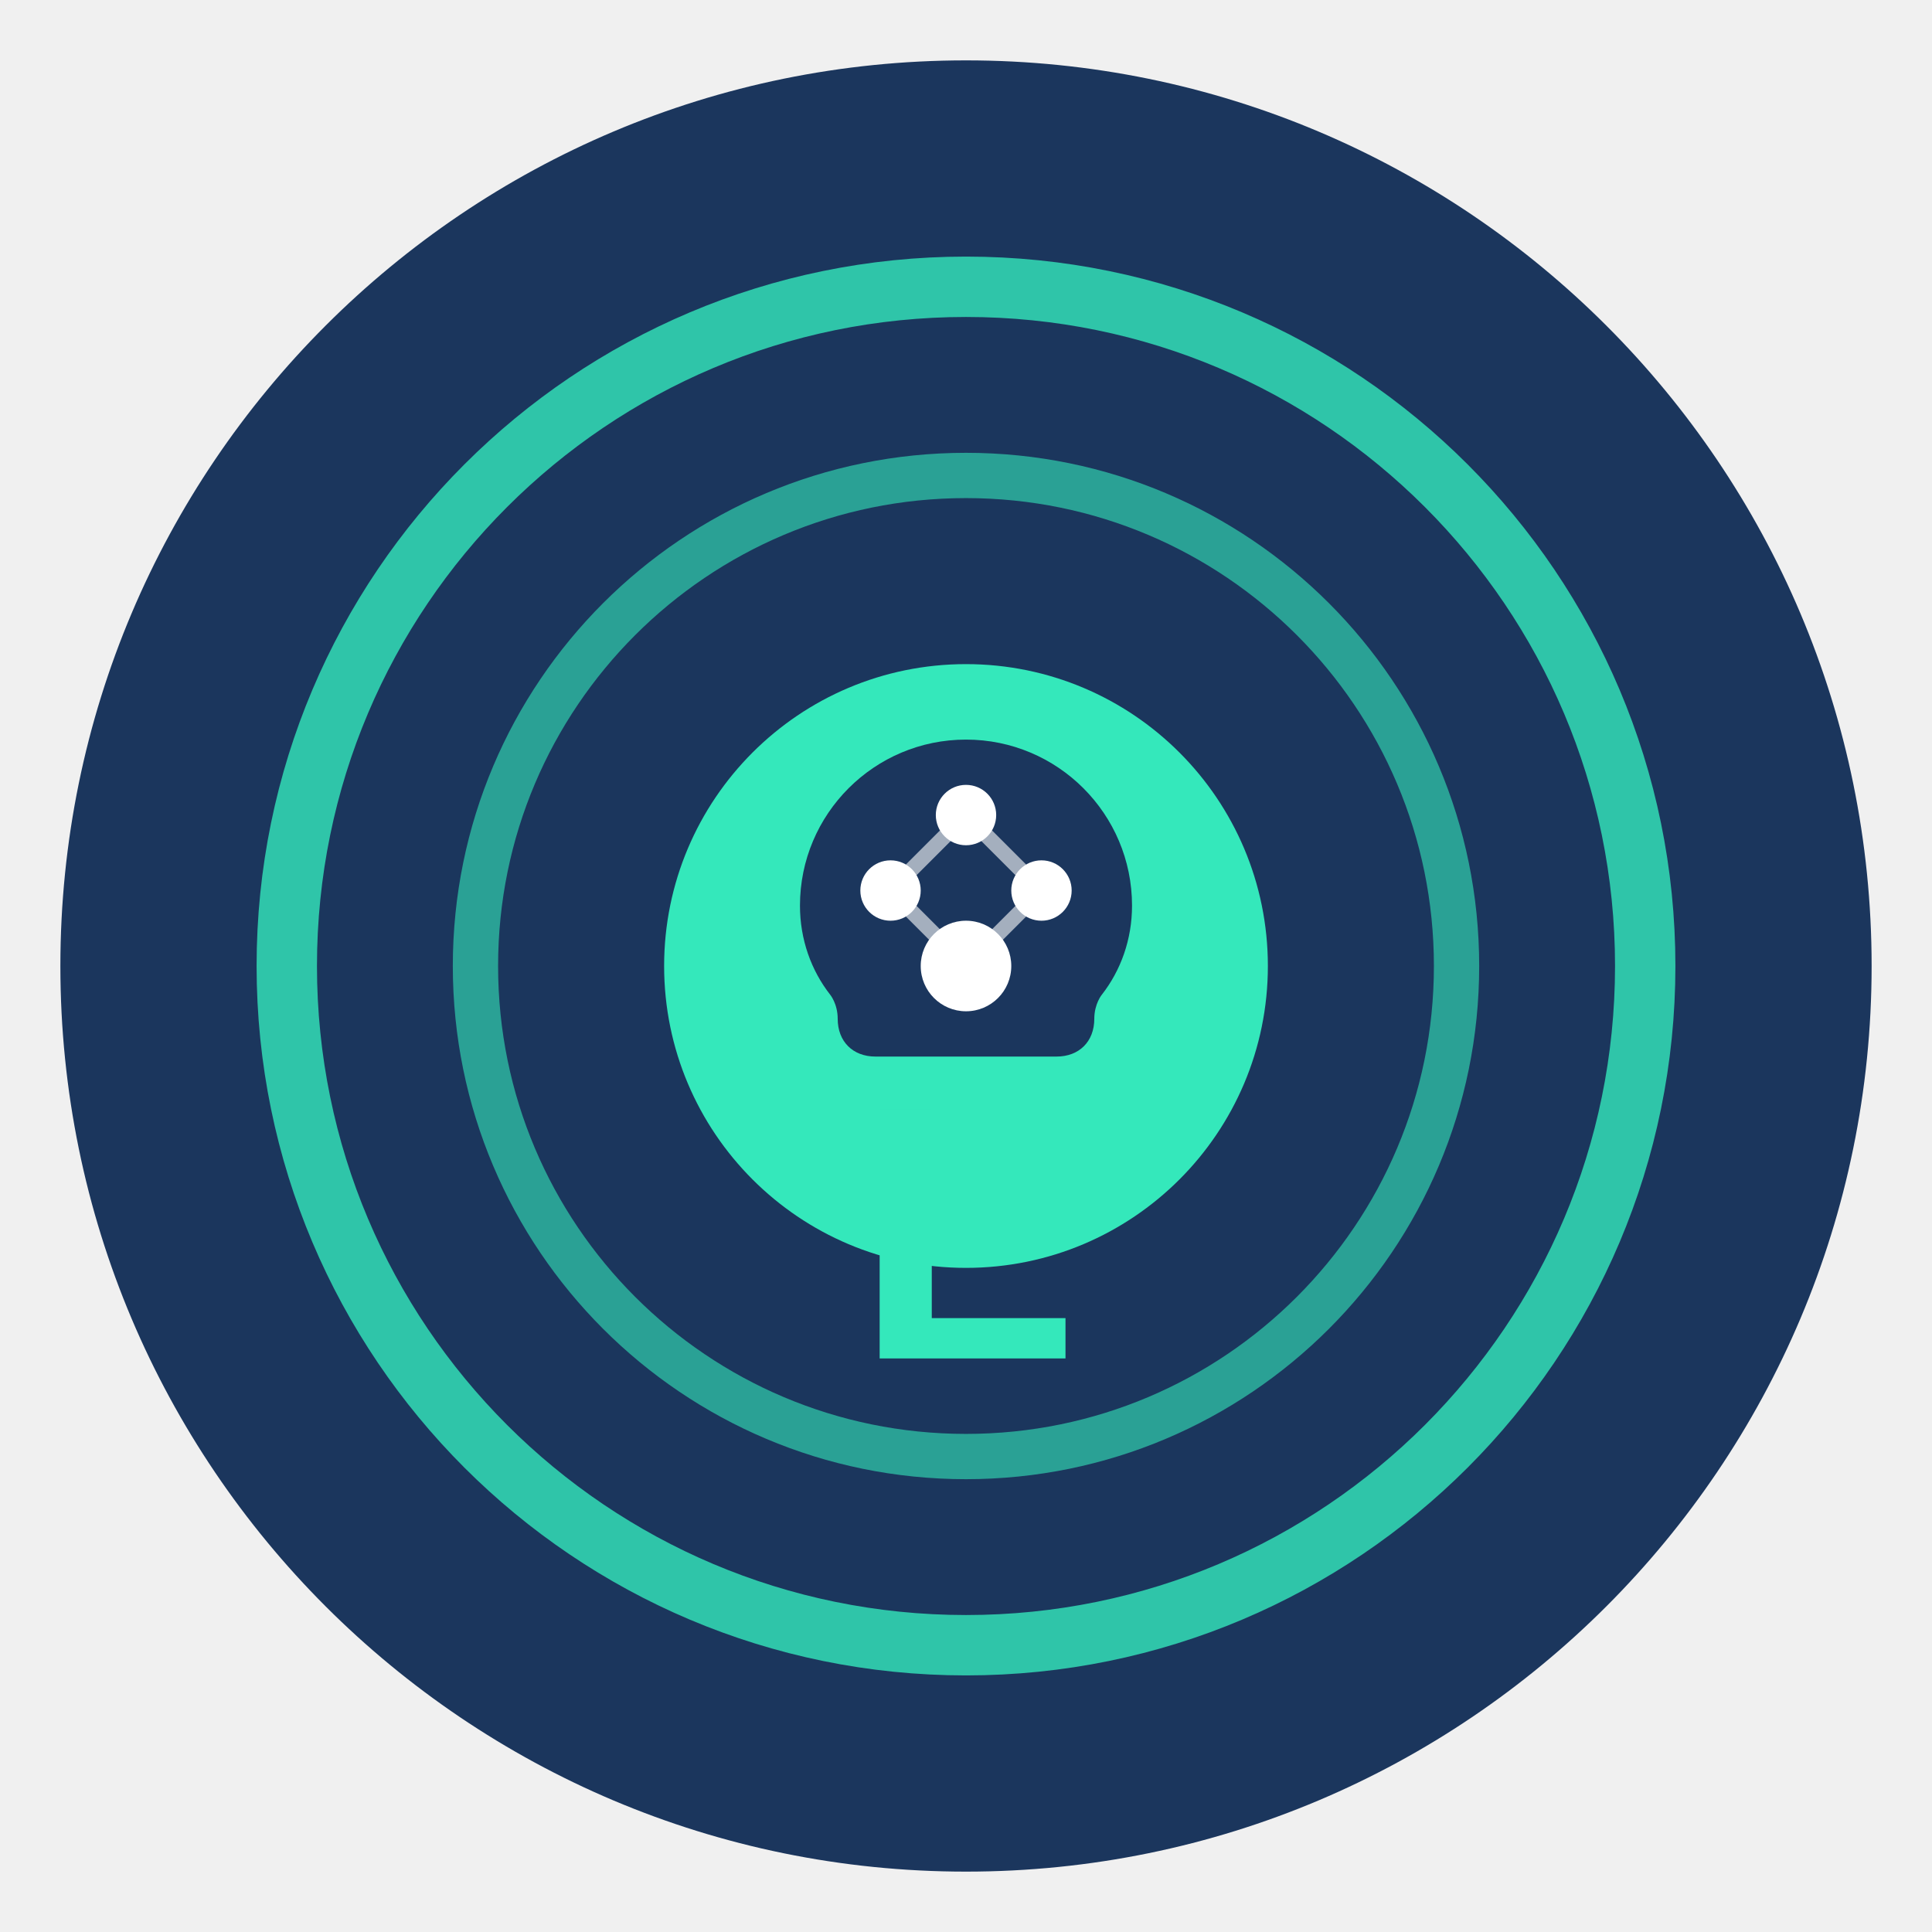
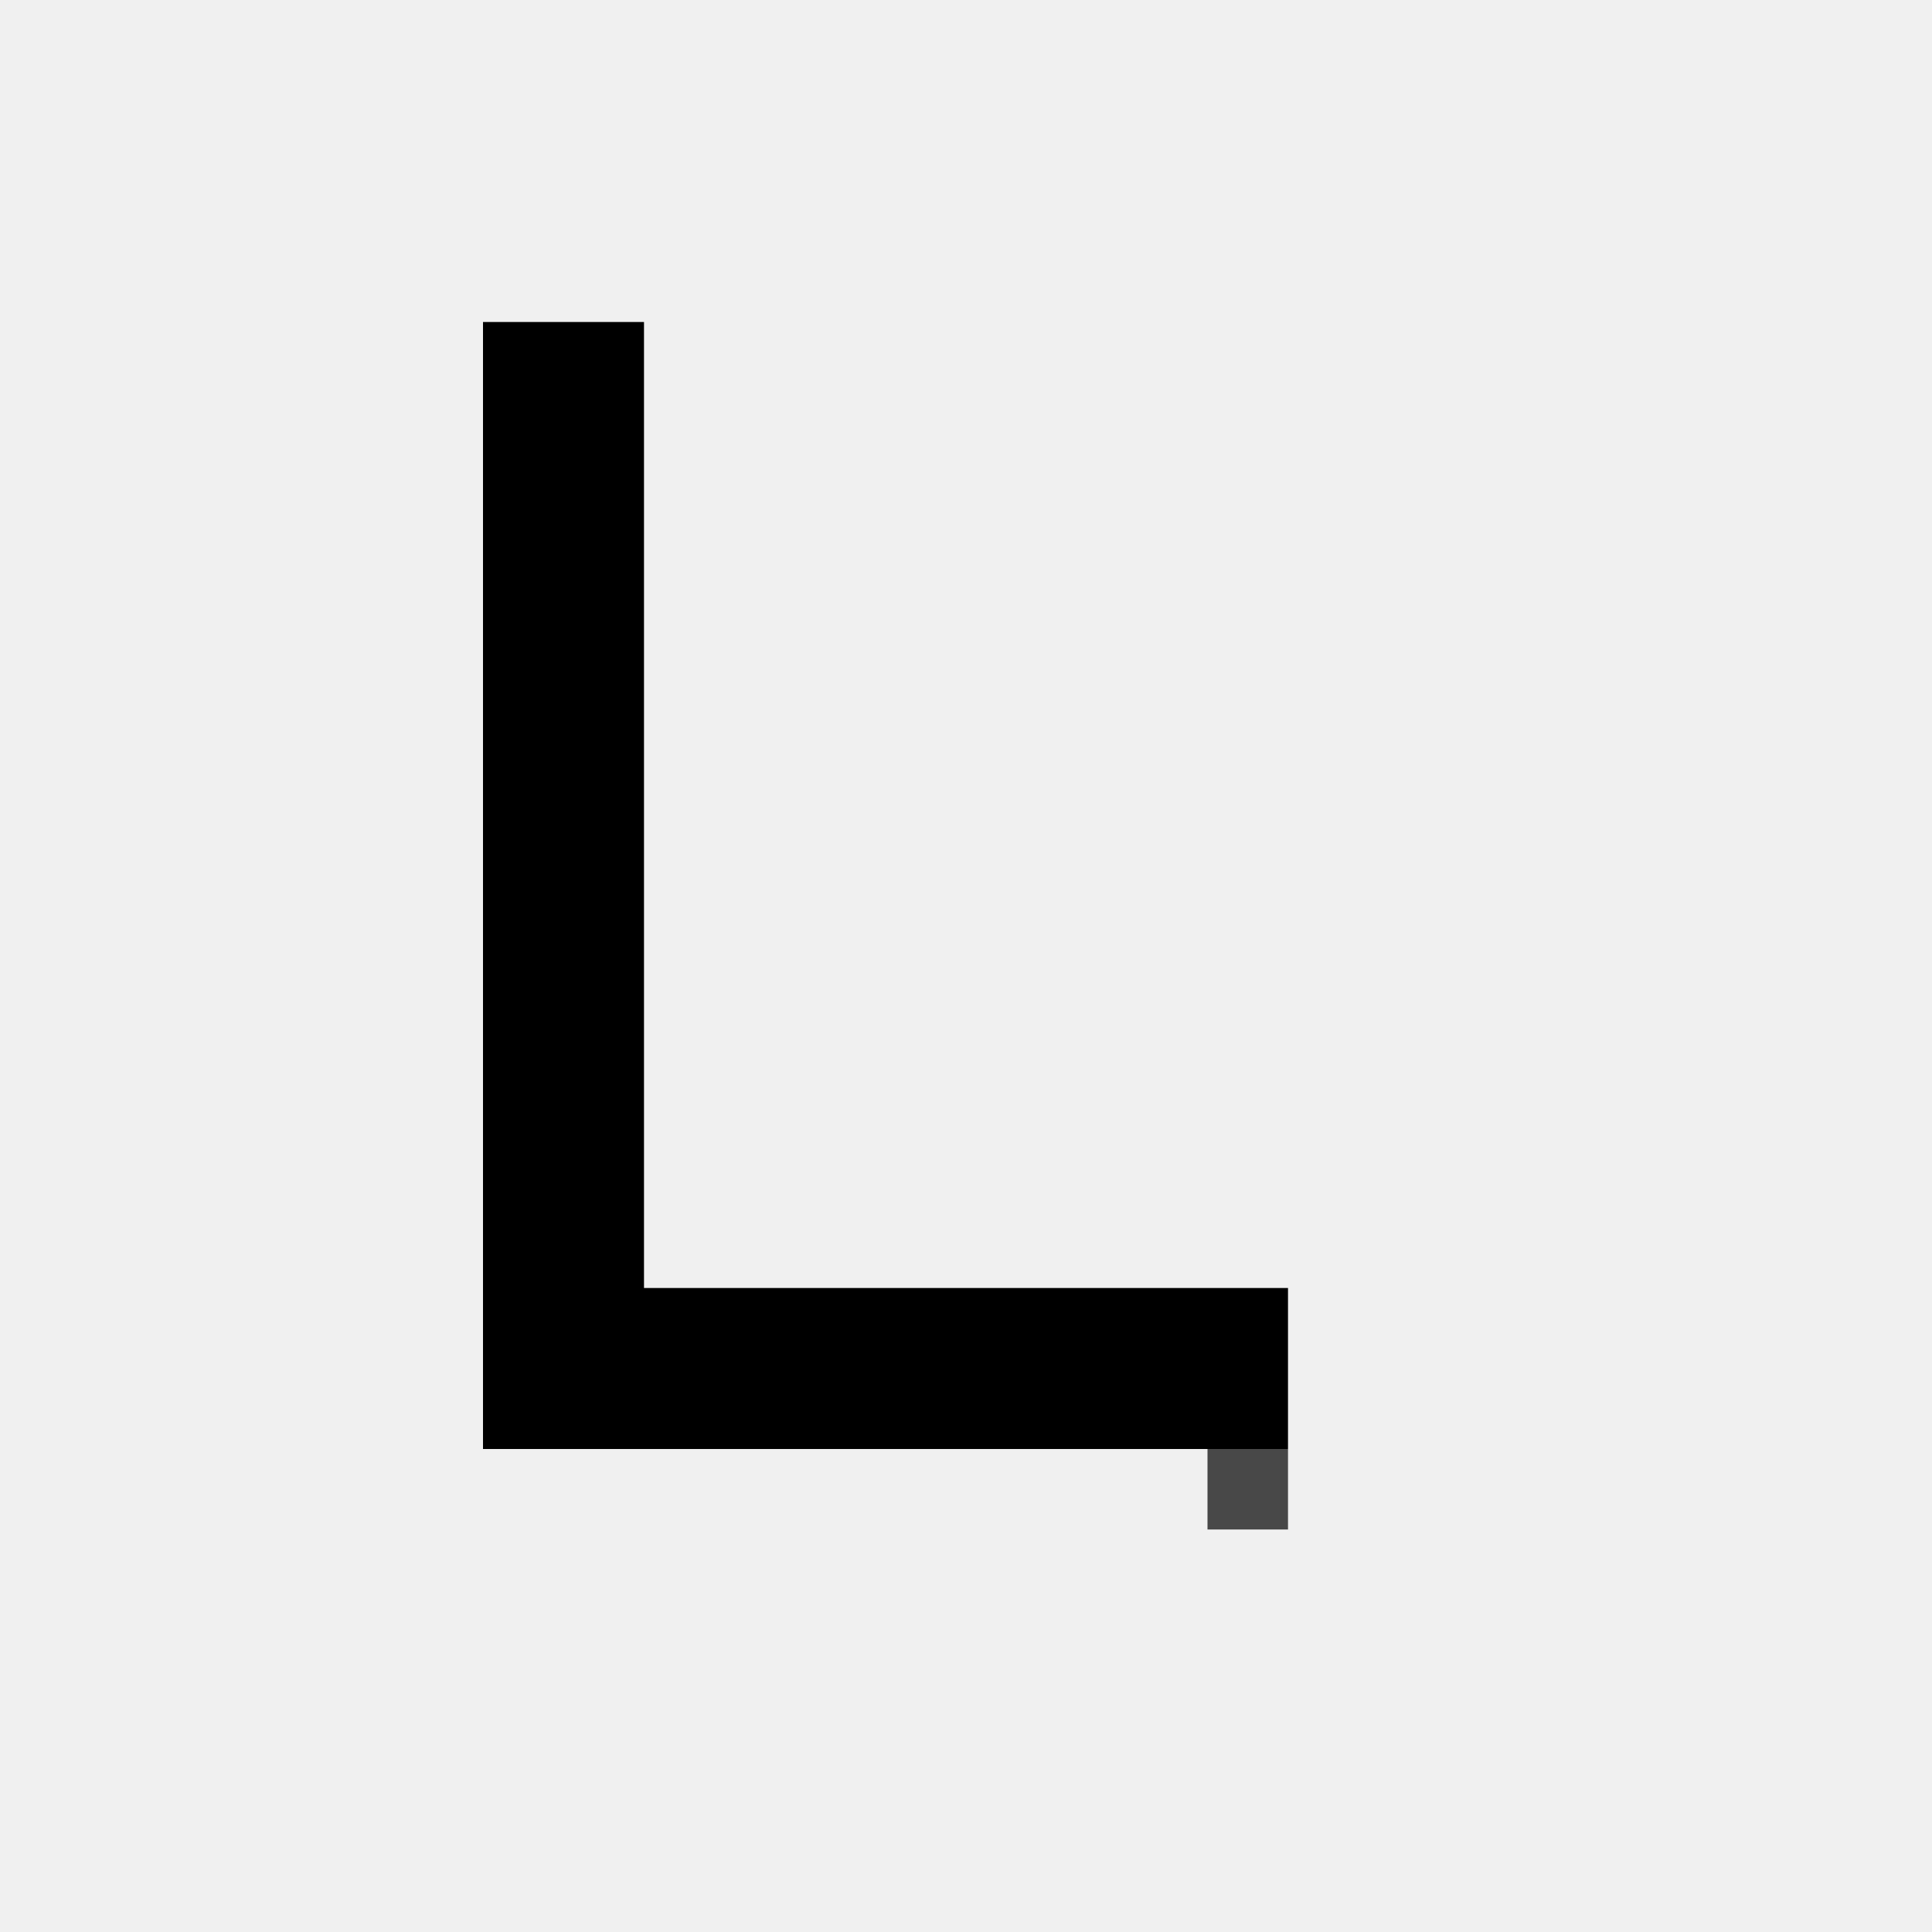
- <svg xmlns="http://www.w3.org/2000/svg" width="256" height="256" viewBox="0 0 256 256" fill="none">
-   <circle cx="128" cy="128" r="120" fill="#1B365D" />
-   <circle cx="128" cy="128" r="90" stroke="#34E8BB" stroke-width="8" fill="none" opacity="0.8" />
-   <circle cx="128" cy="128" r="65" stroke="#34E8BB" stroke-width="6" fill="none" opacity="0.6" />
-   <circle cx="128" cy="128" r="40" fill="#34E8BB" />
-   <path d="M128 98C115.85 98 106 107.85 106 120C106 124.5 107.5 128.6 110 131.8C110 131.8 111 133 111 135C111 138 113 140 116 140H140C143 140 145 138 145 135C145 133 146 131.8 146 131.8C148.5 128.6 150 124.5 150 120C150 107.85 140.15 98 128 98Z" fill="#1B365D" />
-   <circle cx="128" cy="108" r="4" fill="#FFFFFF" />
-   <circle cx="118" cy="118" r="4" fill="#FFFFFF" />
-   <circle cx="138" cy="118" r="4" fill="#FFFFFF" />
-   <circle cx="128" cy="128" r="6" fill="#FFFFFF" />
-   <line x1="128" y1="108" x2="118" y2="118" stroke="#FFFFFF" stroke-width="2" opacity="0.6" />
-   <line x1="128" y1="108" x2="138" y2="118" stroke="#FFFFFF" stroke-width="2" opacity="0.6" />
-   <line x1="118" y1="118" x2="128" y2="128" stroke="#FFFFFF" stroke-width="2" opacity="0.6" />
-   <line x1="138" y1="118" x2="128" y2="128" stroke="#FFFFFF" stroke-width="2" opacity="0.6" />
-   <text x="128" y="180" font-family="Arial, sans-serif" font-size="48" font-weight="bold" fill="#34E8BB" text-anchor="middle">L</text>
+ <svg xmlns="http://www.w3.org/2000/svg" width="24" height="24" viewBox="0 0 24 24" fill="none">
+   <path d="M6 4v14h10v-2H8V4H6z" fill="currentColor" />
+   <path d="M15 18h1v1h-1v-1z" fill="currentColor" opacity="0.7" />
</svg>
